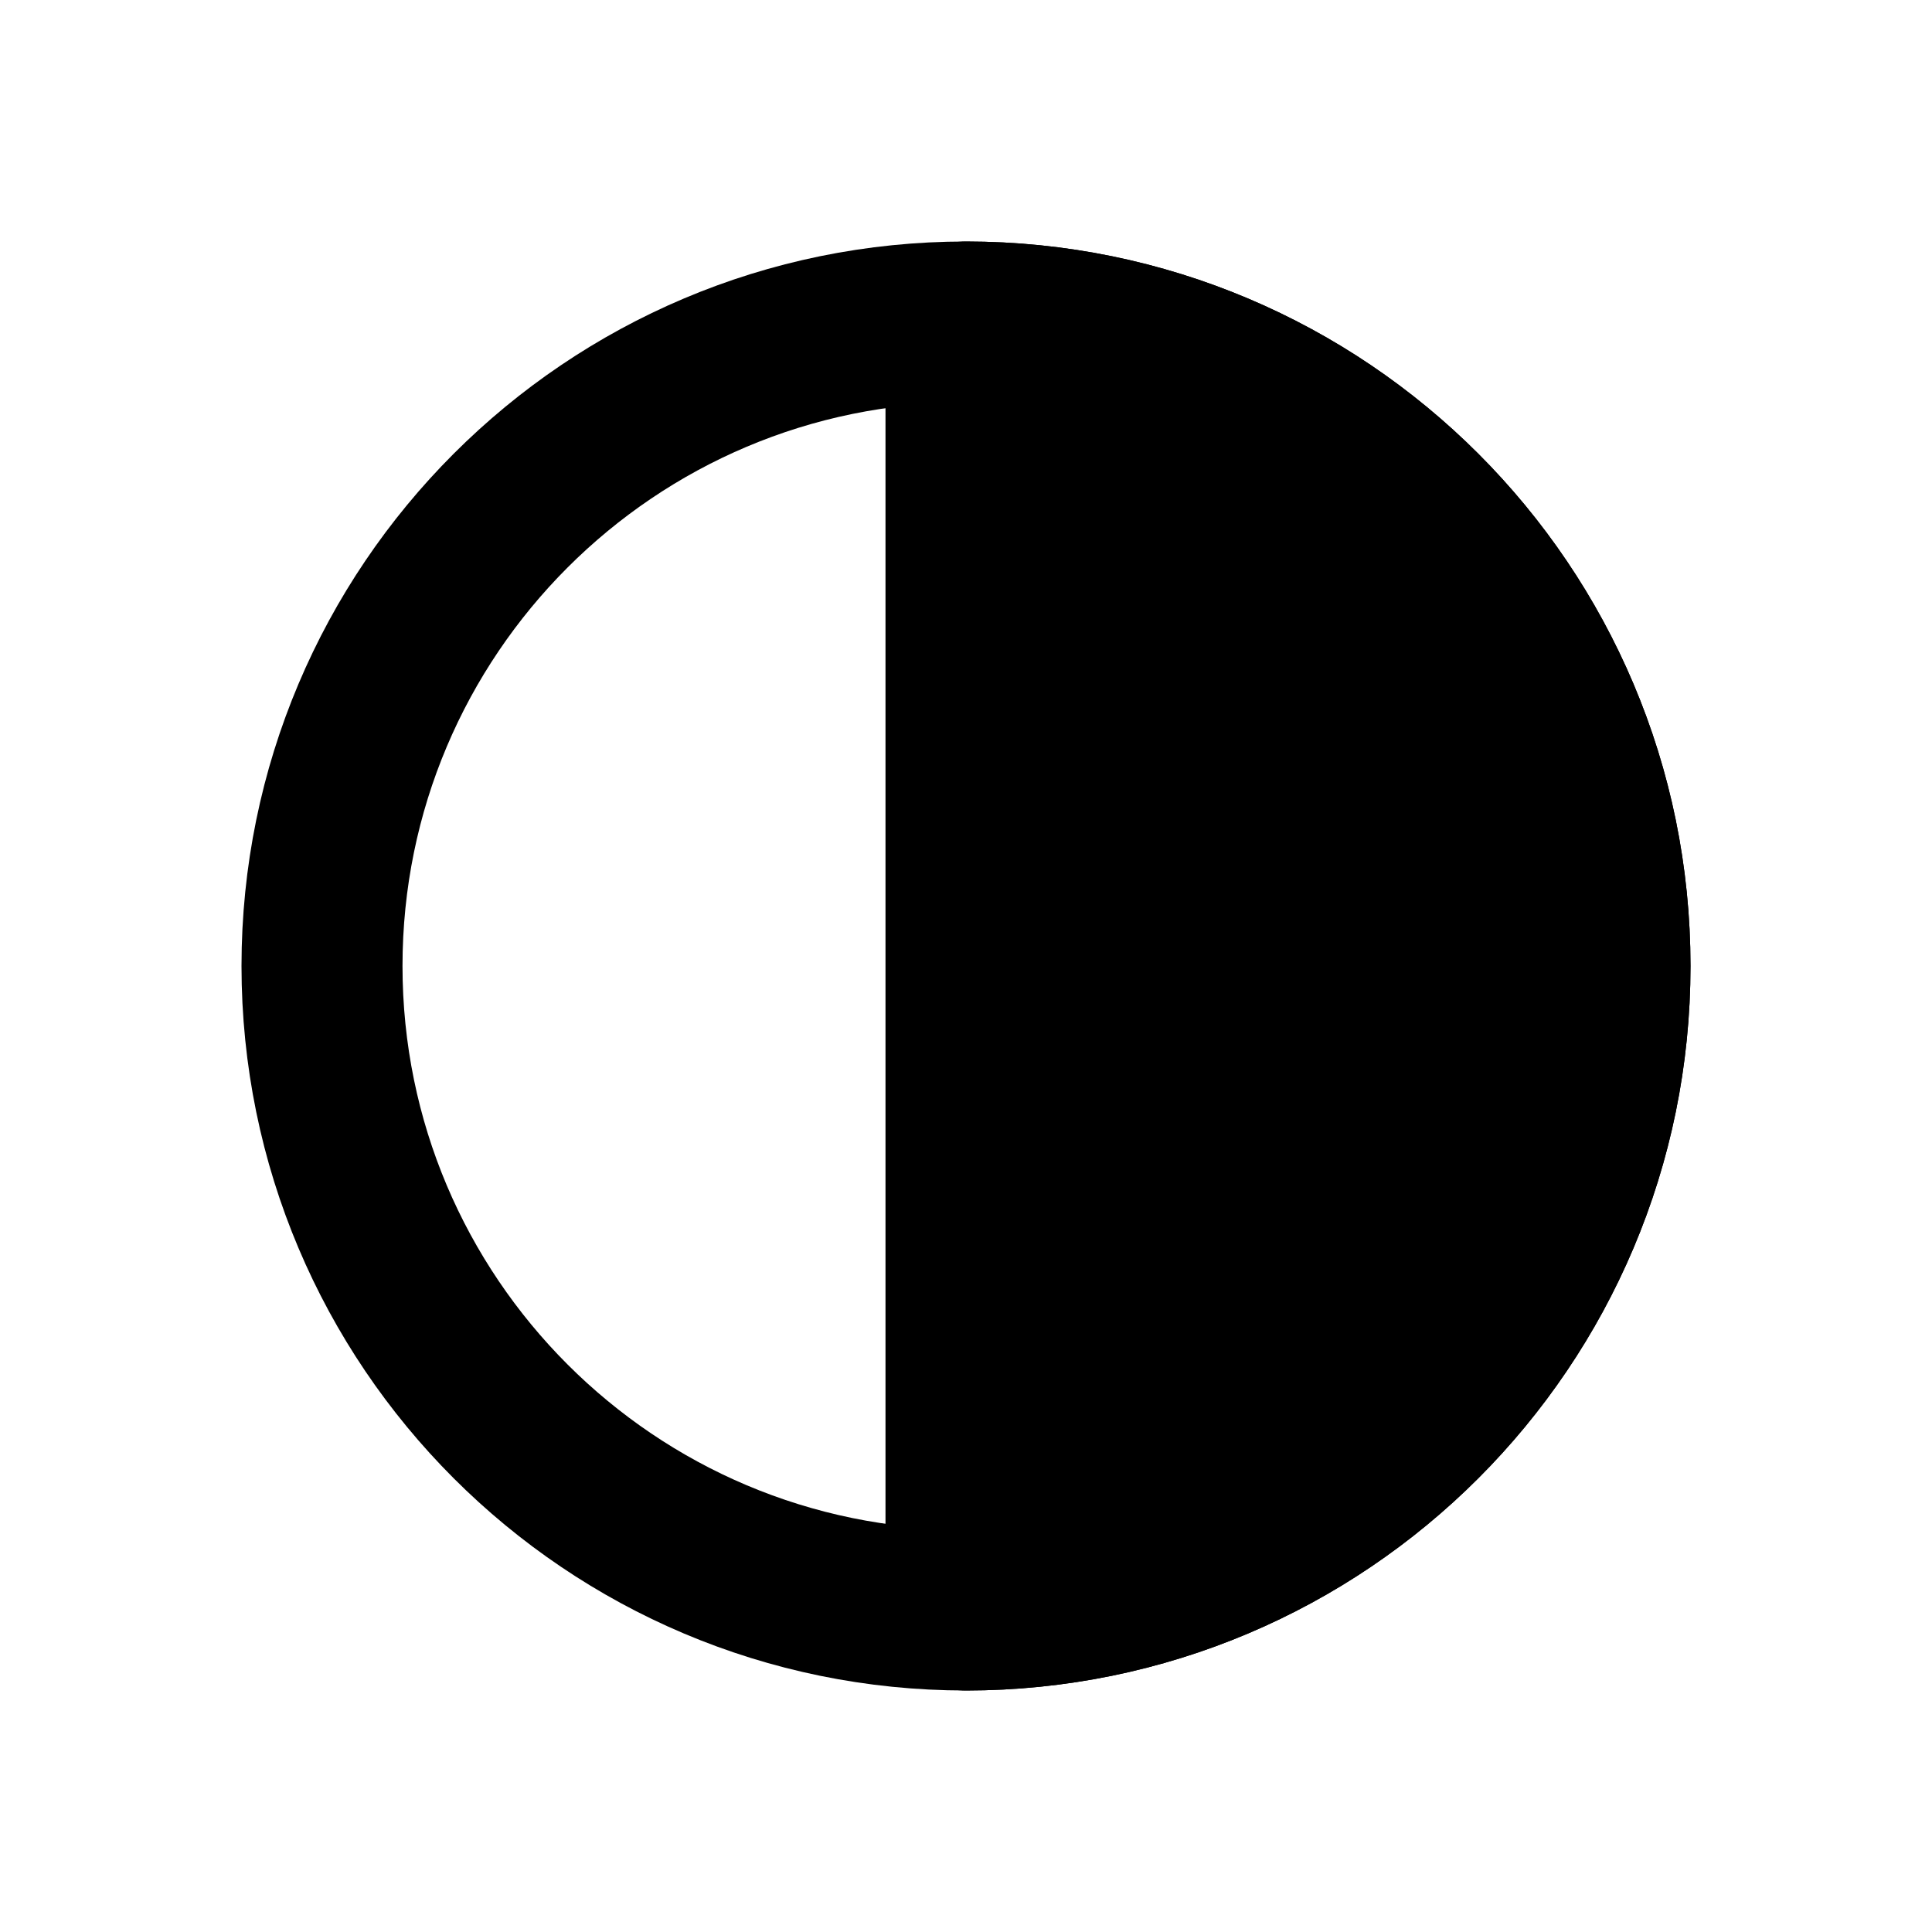
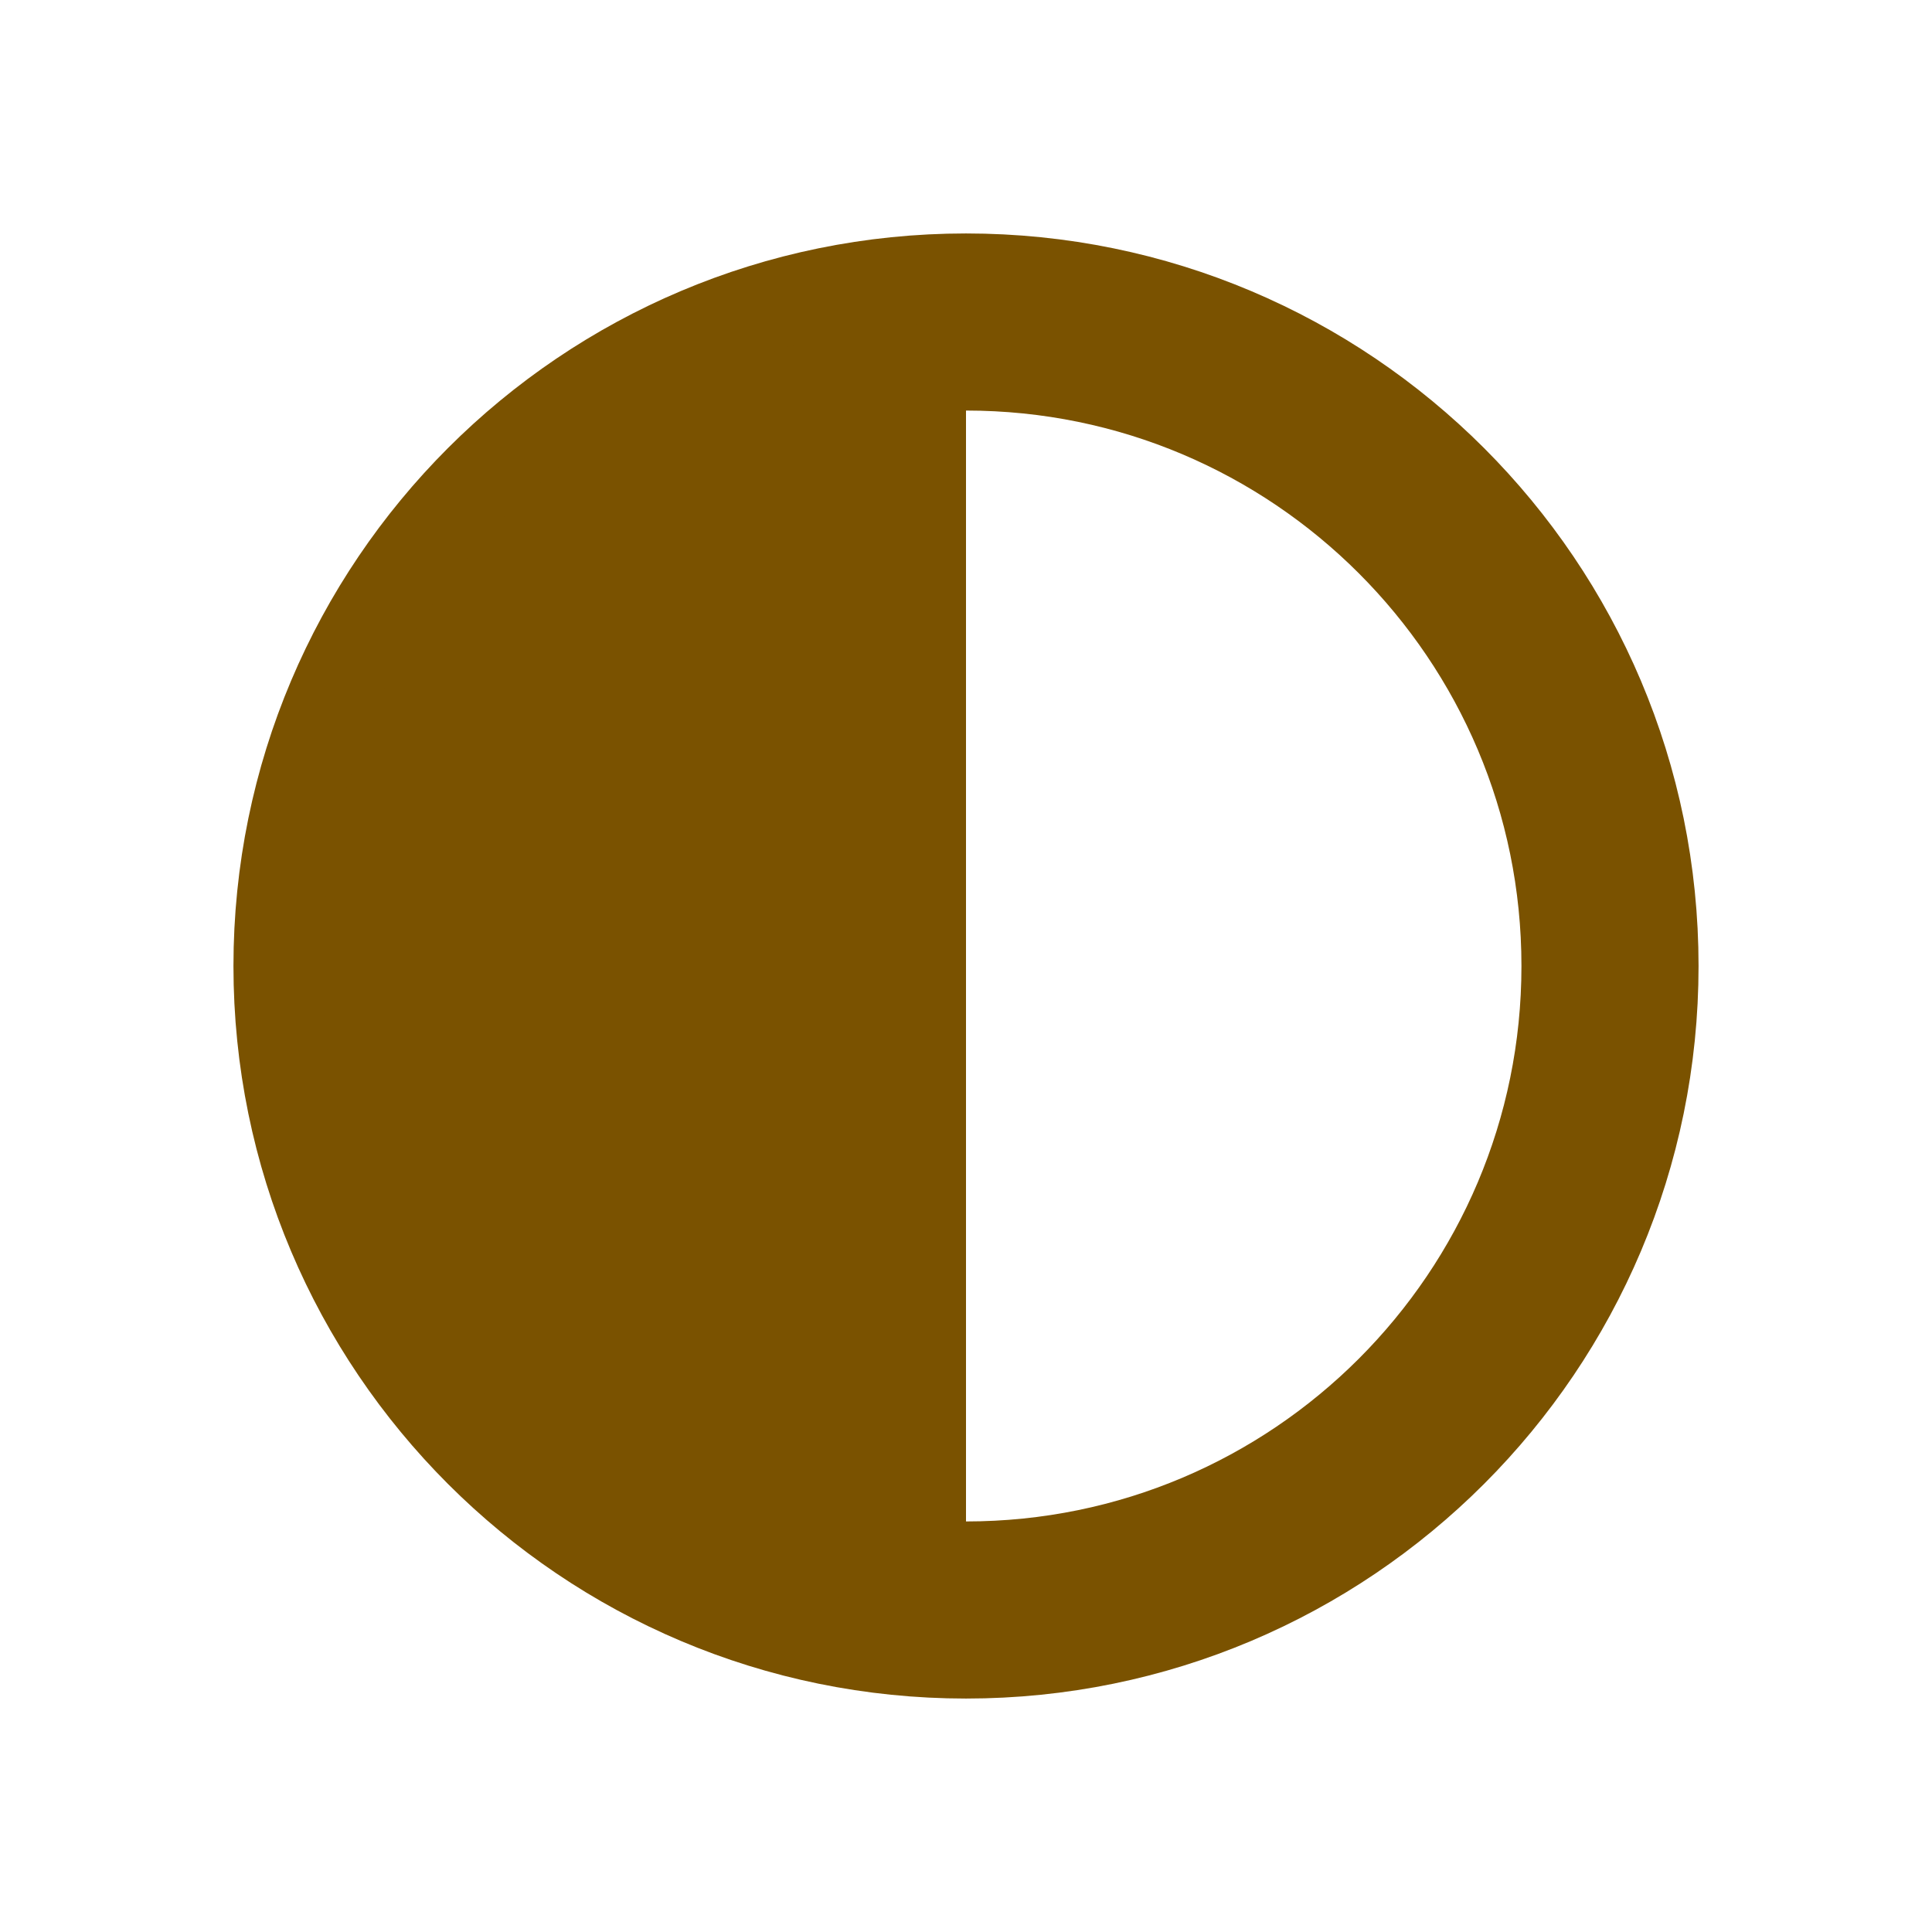
- <svg xmlns="http://www.w3.org/2000/svg" viewBox="0 0 24 24" width="24" height="24" fill="none" stroke="currentColor" stroke-width="2" stroke-linecap="round" stroke-linejoin="round" role="img" aria-labelledby="t">
-   <circle cx="12" cy="12" r="8" />
-   <path d="M12 4a8 8 0 0 1 0 16z" fill="currentColor" />
+ <svg xmlns="http://www.w3.org/2000/svg" viewBox="0 0 24 24" width="24" height="24" role="img" aria-labelledby="t" color="#7A5200">
+   <circle cx="12" cy="12" r="8" fill="none" stroke="currentColor" stroke-width="2.2" />
+   <path d="M12 4a8 8 0 0 0 0 16z" fill="currentColor" />
</svg>
